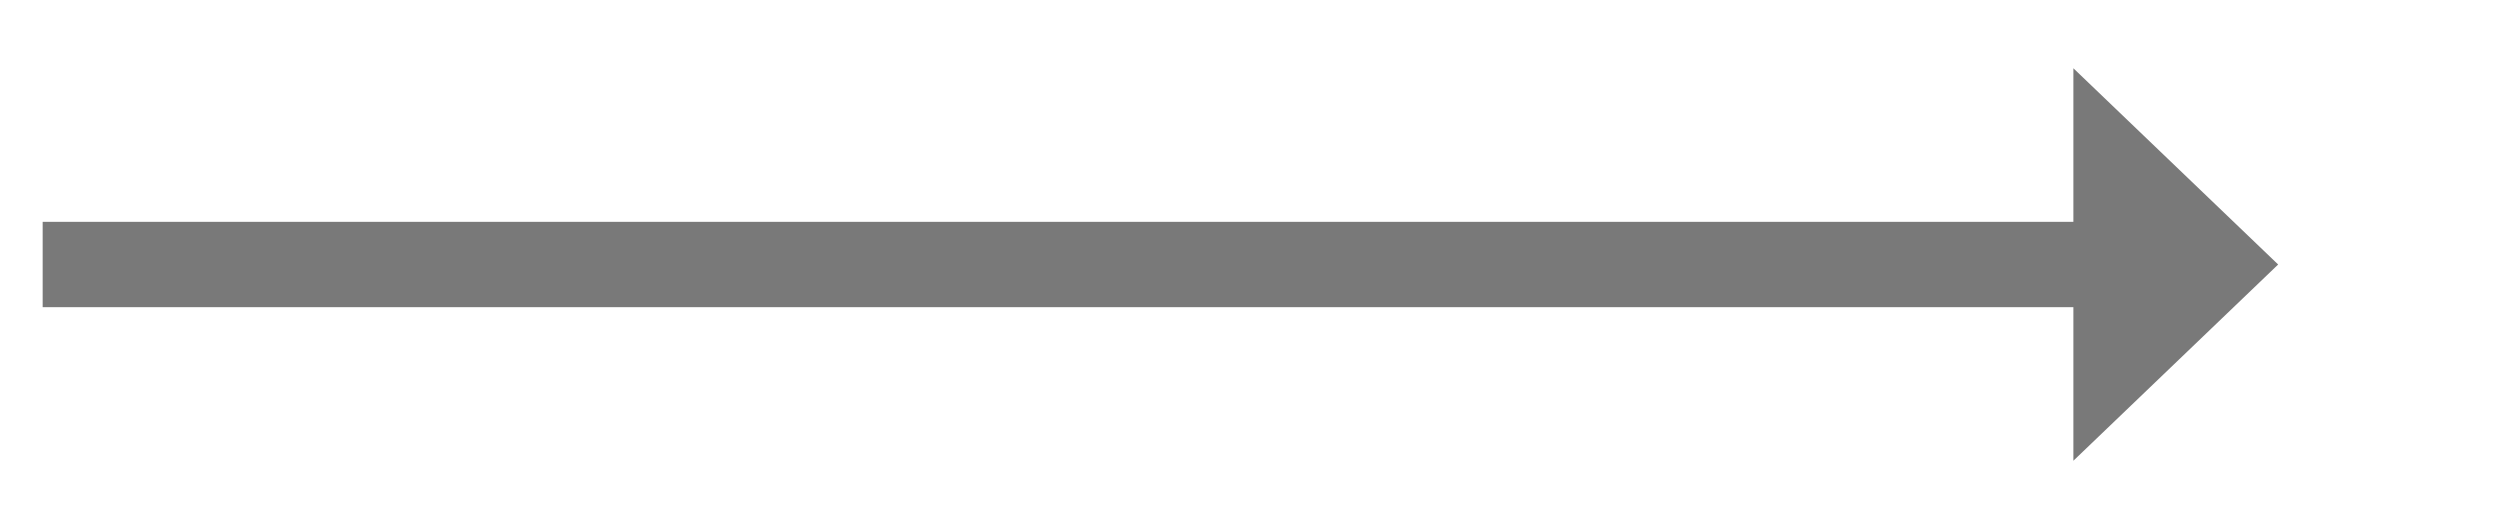
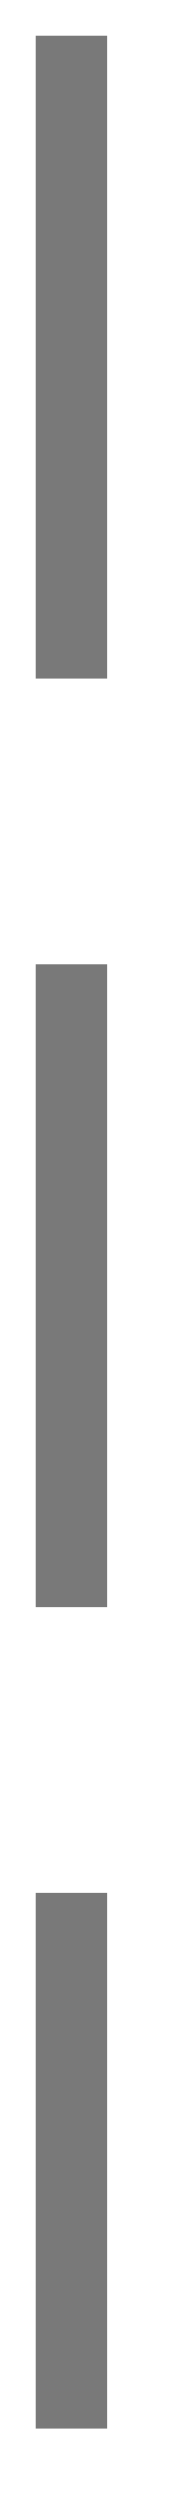
- <svg xmlns="http://www.w3.org/2000/svg" version="1.1" width="146.5px" height="31px">
-   <g transform="matrix(1 0 0 1 -1515.5 -530 )">
-     <path d="M 1637 557  L 1649 545.5  L 1637 534  L 1637 557  Z " fill-rule="nonzero" fill="#797979" stroke="none" />
-     <path d="M 1518 545.5  L 1640 545.5  " stroke-width="5" stroke="#797979" fill="none" />
+ <svg xmlns="http://www.w3.org/2000/svg" version="1.1" width="5px" height="70px">
+   <g transform="matrix(1 0 0 1 -1215 -575 )">
+     <path d="M 1217 576  L 1217 643  " stroke-width="2" stroke-dasharray="18,8" stroke="#797979" fill="none" />
  </g>
</svg>
